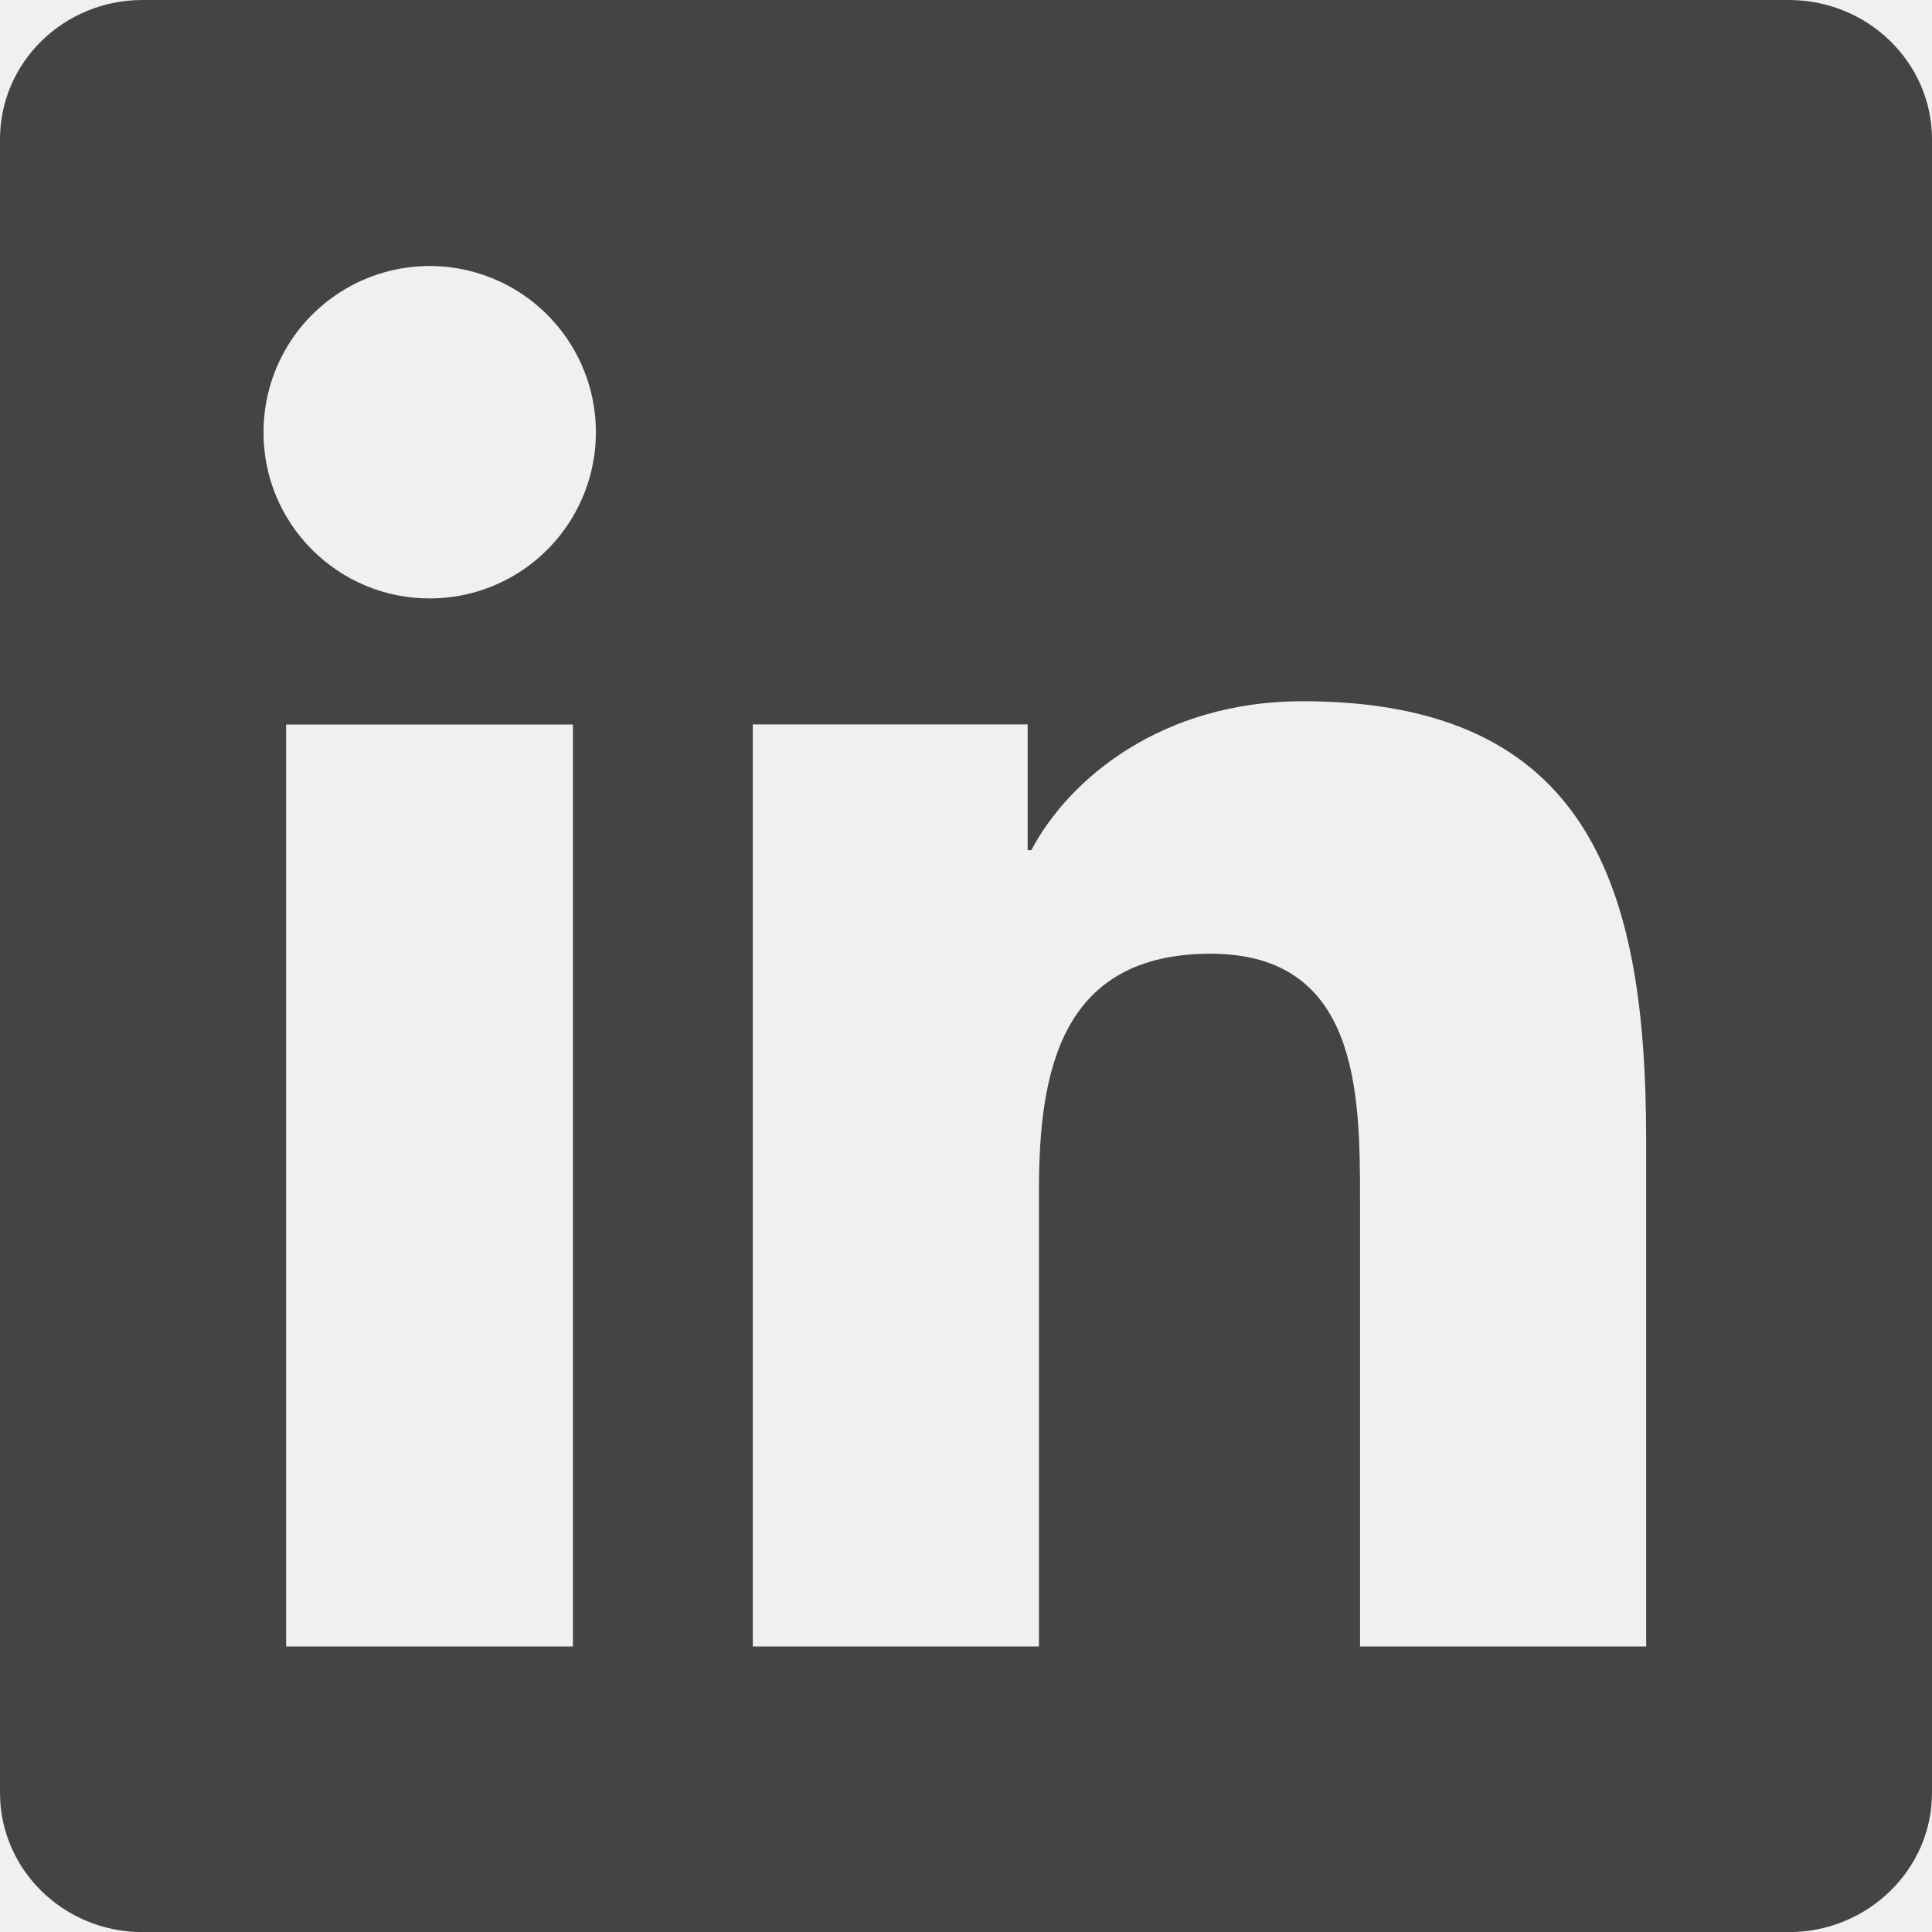
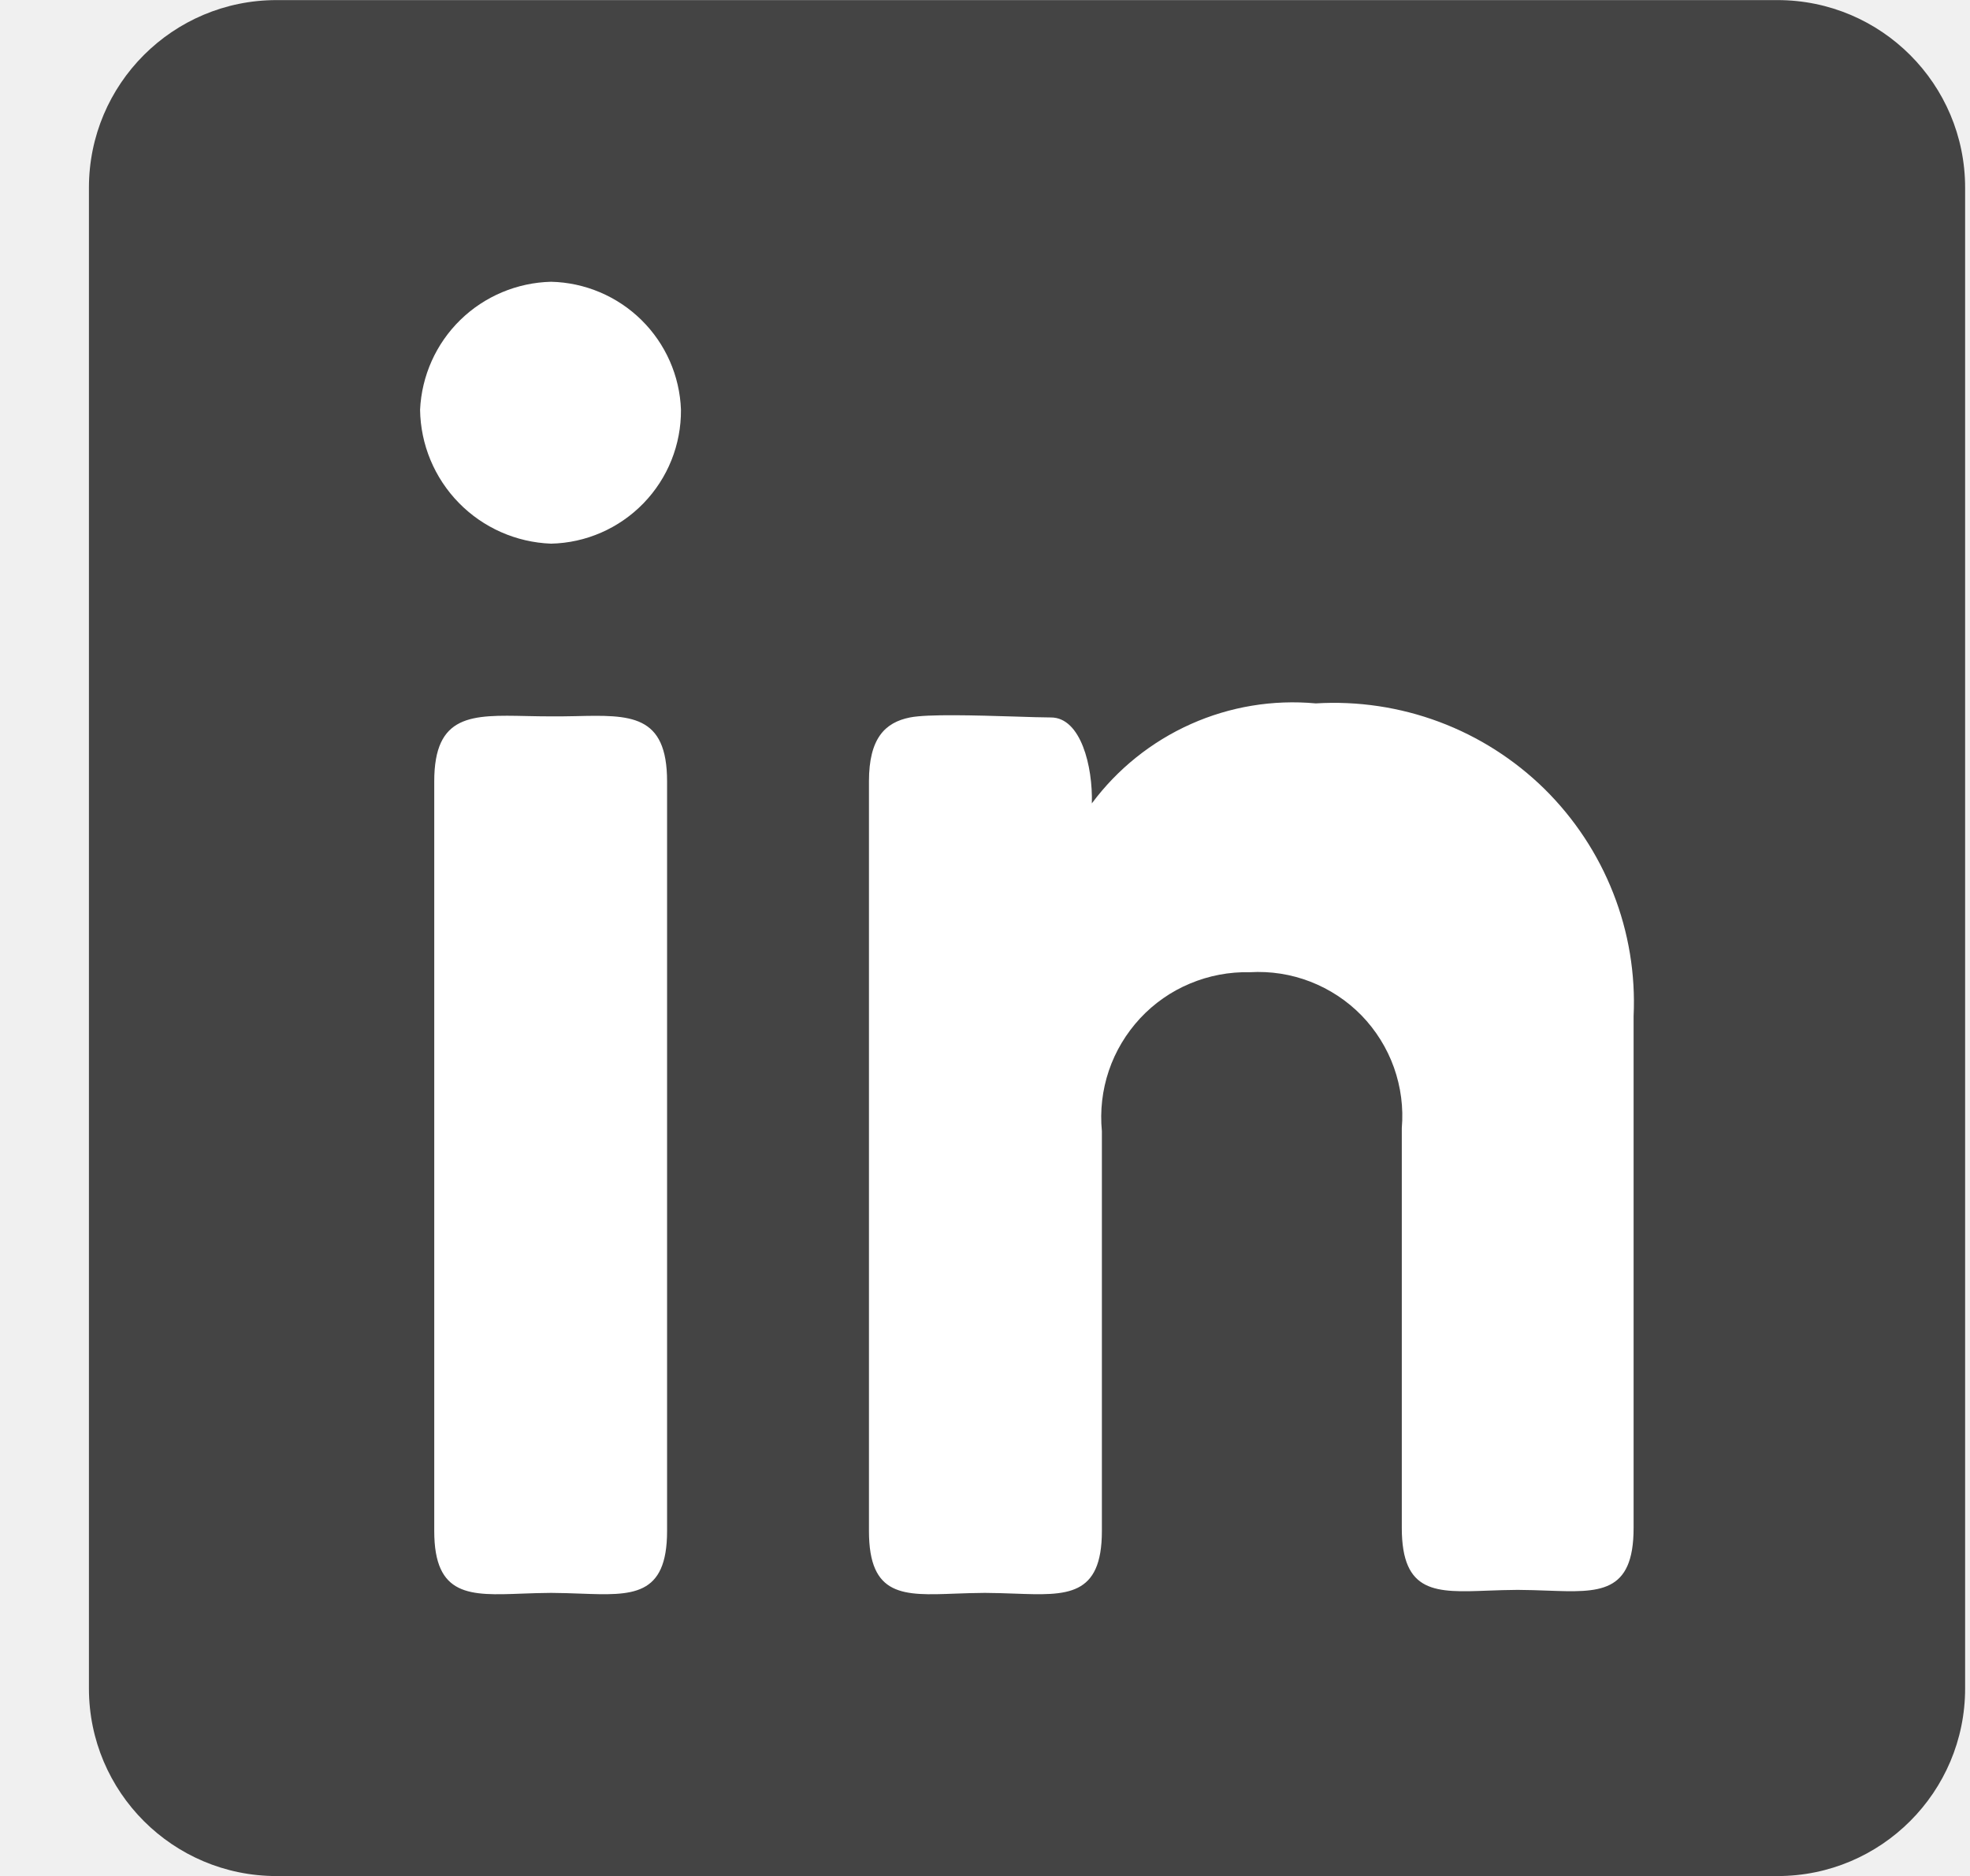
- <svg xmlns="http://www.w3.org/2000/svg" className="site-section__social-icon" viewBox="0 0 20 20" fill="none">
-   <path d="M17.038 17.044H14.079V12.402C14.079 11.296 14.056 9.873 12.533 9.873C10.99 9.873 10.755 11.074 10.755 12.321V17.044H7.793V7.499H10.638V8.801H10.676C11.074 8.049 12.041 7.259 13.483 7.259C16.484 7.259 17.041 9.234 17.041 11.803V17.044L17.038 17.044ZM4.447 6.195C4.221 6.195 3.997 6.151 3.788 6.064C3.579 5.977 3.39 5.85 3.23 5.69C3.07 5.53 2.944 5.341 2.857 5.132C2.771 4.923 2.727 4.699 2.728 4.473C2.728 4.132 2.829 3.8 3.018 3.517C3.208 3.234 3.477 3.014 3.791 2.884C4.106 2.754 4.452 2.72 4.785 2.787C5.119 2.854 5.426 3.018 5.666 3.259C5.906 3.5 6.07 3.806 6.136 4.14C6.202 4.474 6.168 4.82 6.037 5.134C5.907 5.448 5.686 5.717 5.403 5.906C5.12 6.095 4.787 6.195 4.447 6.195ZM5.931 17.044H2.962V7.5H5.931V17.044ZM18.523 0H1.475C0.661 0 0 0.644 0 1.442V18.559C0 19.356 0.661 20.001 1.475 20.001H18.519C19.332 20.001 20 19.356 20 18.559V1.442C20 0.644 19.332 0 18.519 0H18.523Z" fill="#444444" />
+ <svg xmlns="http://www.w3.org/2000/svg" viewBox="0 0 21 20" fill="none">
+   <path d="M0.948 2.001C0.948 0.896 1.843 0.001 2.948 0.001H18.948C20.052 0.001 20.948 0.896 20.948 2.001V18.001C20.948 19.105 20.052 20.001 18.948 20.001H2.948C1.843 20.001 0.948 19.105 0.948 18.001V2.001Z" fill="#444444" />
+   <path fill-rule="evenodd" clip-rule="evenodd" d="M6.859 5.366C7.119 5.098 7.262 4.74 7.259 4.368C7.246 4.007 7.095 3.665 6.837 3.411C6.58 3.158 6.235 3.012 5.874 3.004C5.512 3.013 5.166 3.158 4.907 3.411C4.648 3.664 4.495 4.006 4.478 4.368C4.483 4.74 4.631 5.095 4.891 5.361C5.151 5.627 5.503 5.782 5.874 5.796C6.246 5.788 6.6 5.633 6.859 5.366ZM5.616 7.634C5.029 7.621 4.629 7.612 4.629 8.33V16.322C4.629 17.025 5.011 17.011 5.561 16.99C5.661 16.986 5.766 16.983 5.875 16.982C5.985 16.983 6.09 16.986 6.189 16.99C6.737 17.01 7.111 17.025 7.111 16.322V8.331C7.111 7.613 6.719 7.621 6.135 7.635C5.962 7.639 5.789 7.638 5.616 7.634ZM9.7 7.649C9.434 7.702 9.263 7.872 9.263 8.33V16.322C9.263 17.025 9.63 17.011 10.181 16.99C10.281 16.986 10.387 16.983 10.499 16.982C10.611 16.983 10.717 16.986 10.818 16.99C11.372 17.01 11.746 17.025 11.746 16.322V12.06C11.725 11.842 11.75 11.623 11.82 11.415C11.89 11.208 12.004 11.018 12.153 10.857C12.302 10.697 12.483 10.57 12.685 10.486C12.887 10.401 13.104 10.36 13.323 10.365C13.543 10.352 13.763 10.386 13.969 10.466C14.174 10.546 14.36 10.668 14.514 10.826C14.667 10.984 14.785 11.173 14.859 11.38C14.933 11.588 14.962 11.809 14.943 12.028V16.289C14.943 16.993 15.309 16.979 15.86 16.958C15.96 16.954 16.066 16.951 16.178 16.95C16.29 16.951 16.396 16.954 16.497 16.958C17.048 16.978 17.414 16.993 17.414 16.29V10.834C17.435 10.386 17.361 9.939 17.197 9.522C17.033 9.104 16.783 8.726 16.464 8.411C16.144 8.097 15.762 7.853 15.342 7.696C14.922 7.539 14.474 7.472 14.026 7.499C13.57 7.457 13.111 7.533 12.693 7.72C12.275 7.907 11.912 8.198 11.639 8.565C11.65 8.171 11.522 7.649 11.203 7.649C11.111 7.649 10.97 7.644 10.81 7.639C10.41 7.627 9.89 7.611 9.7 7.649Z" fill="white" />
</svg>
